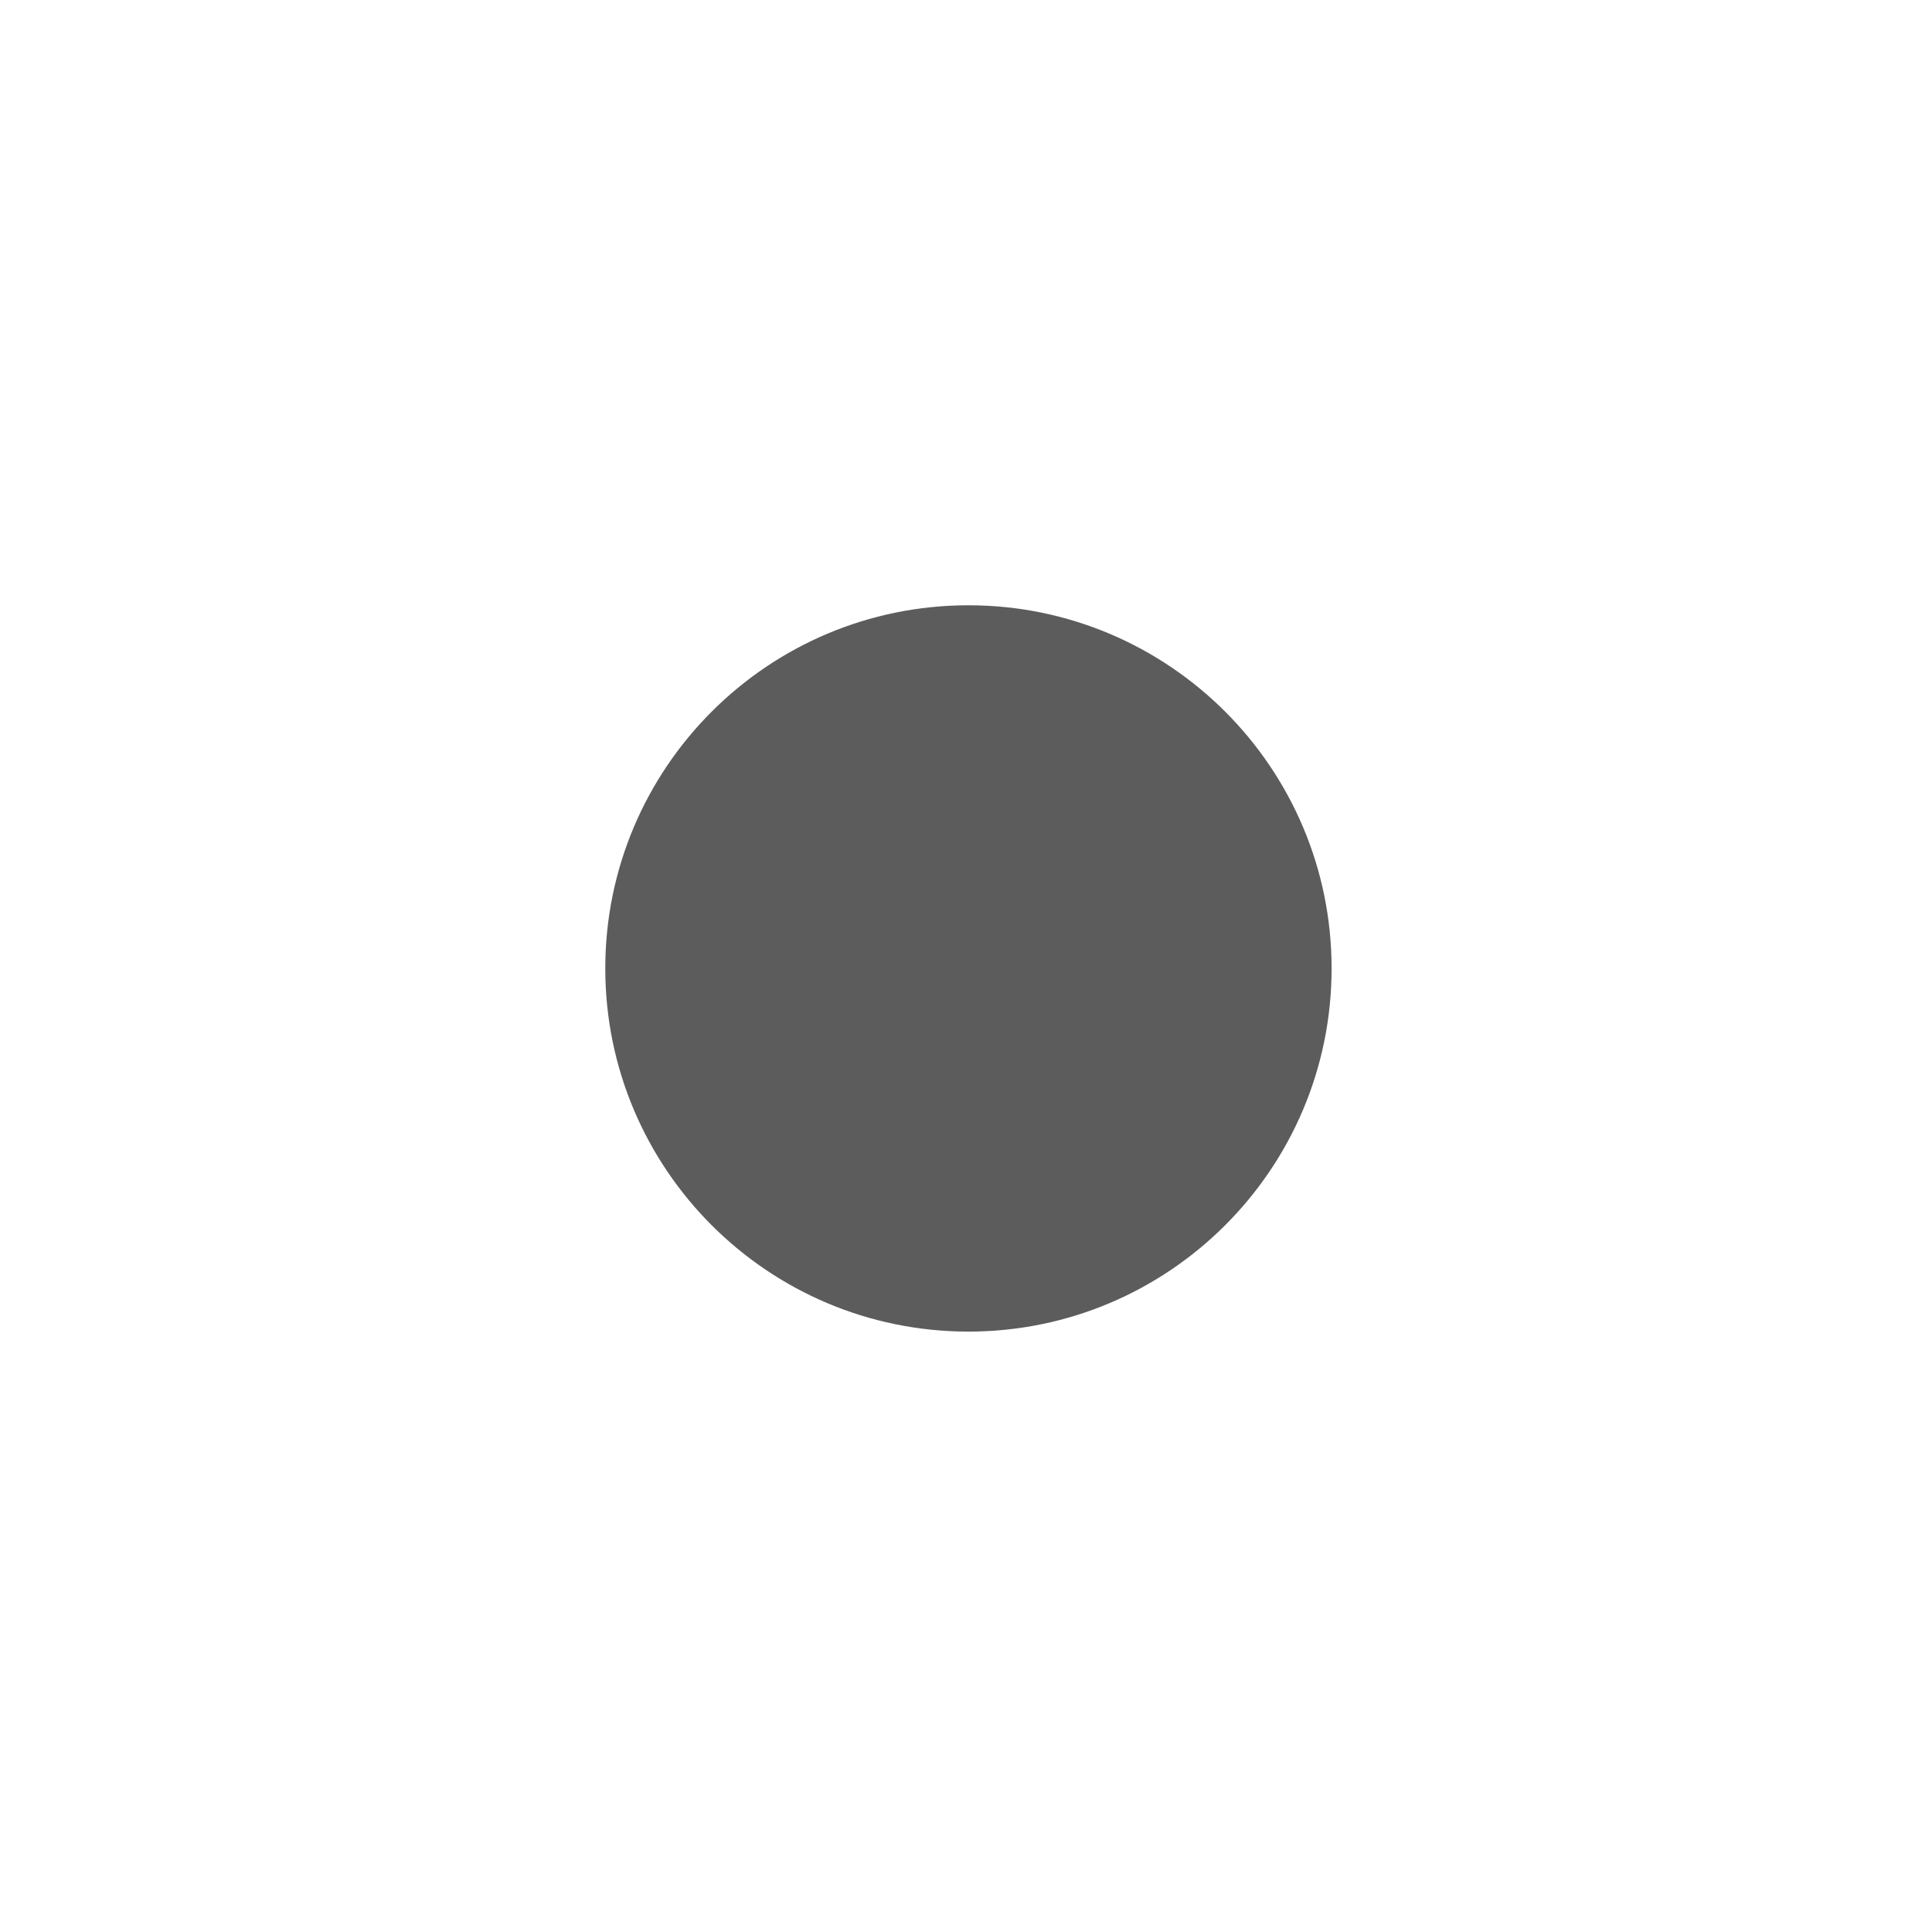
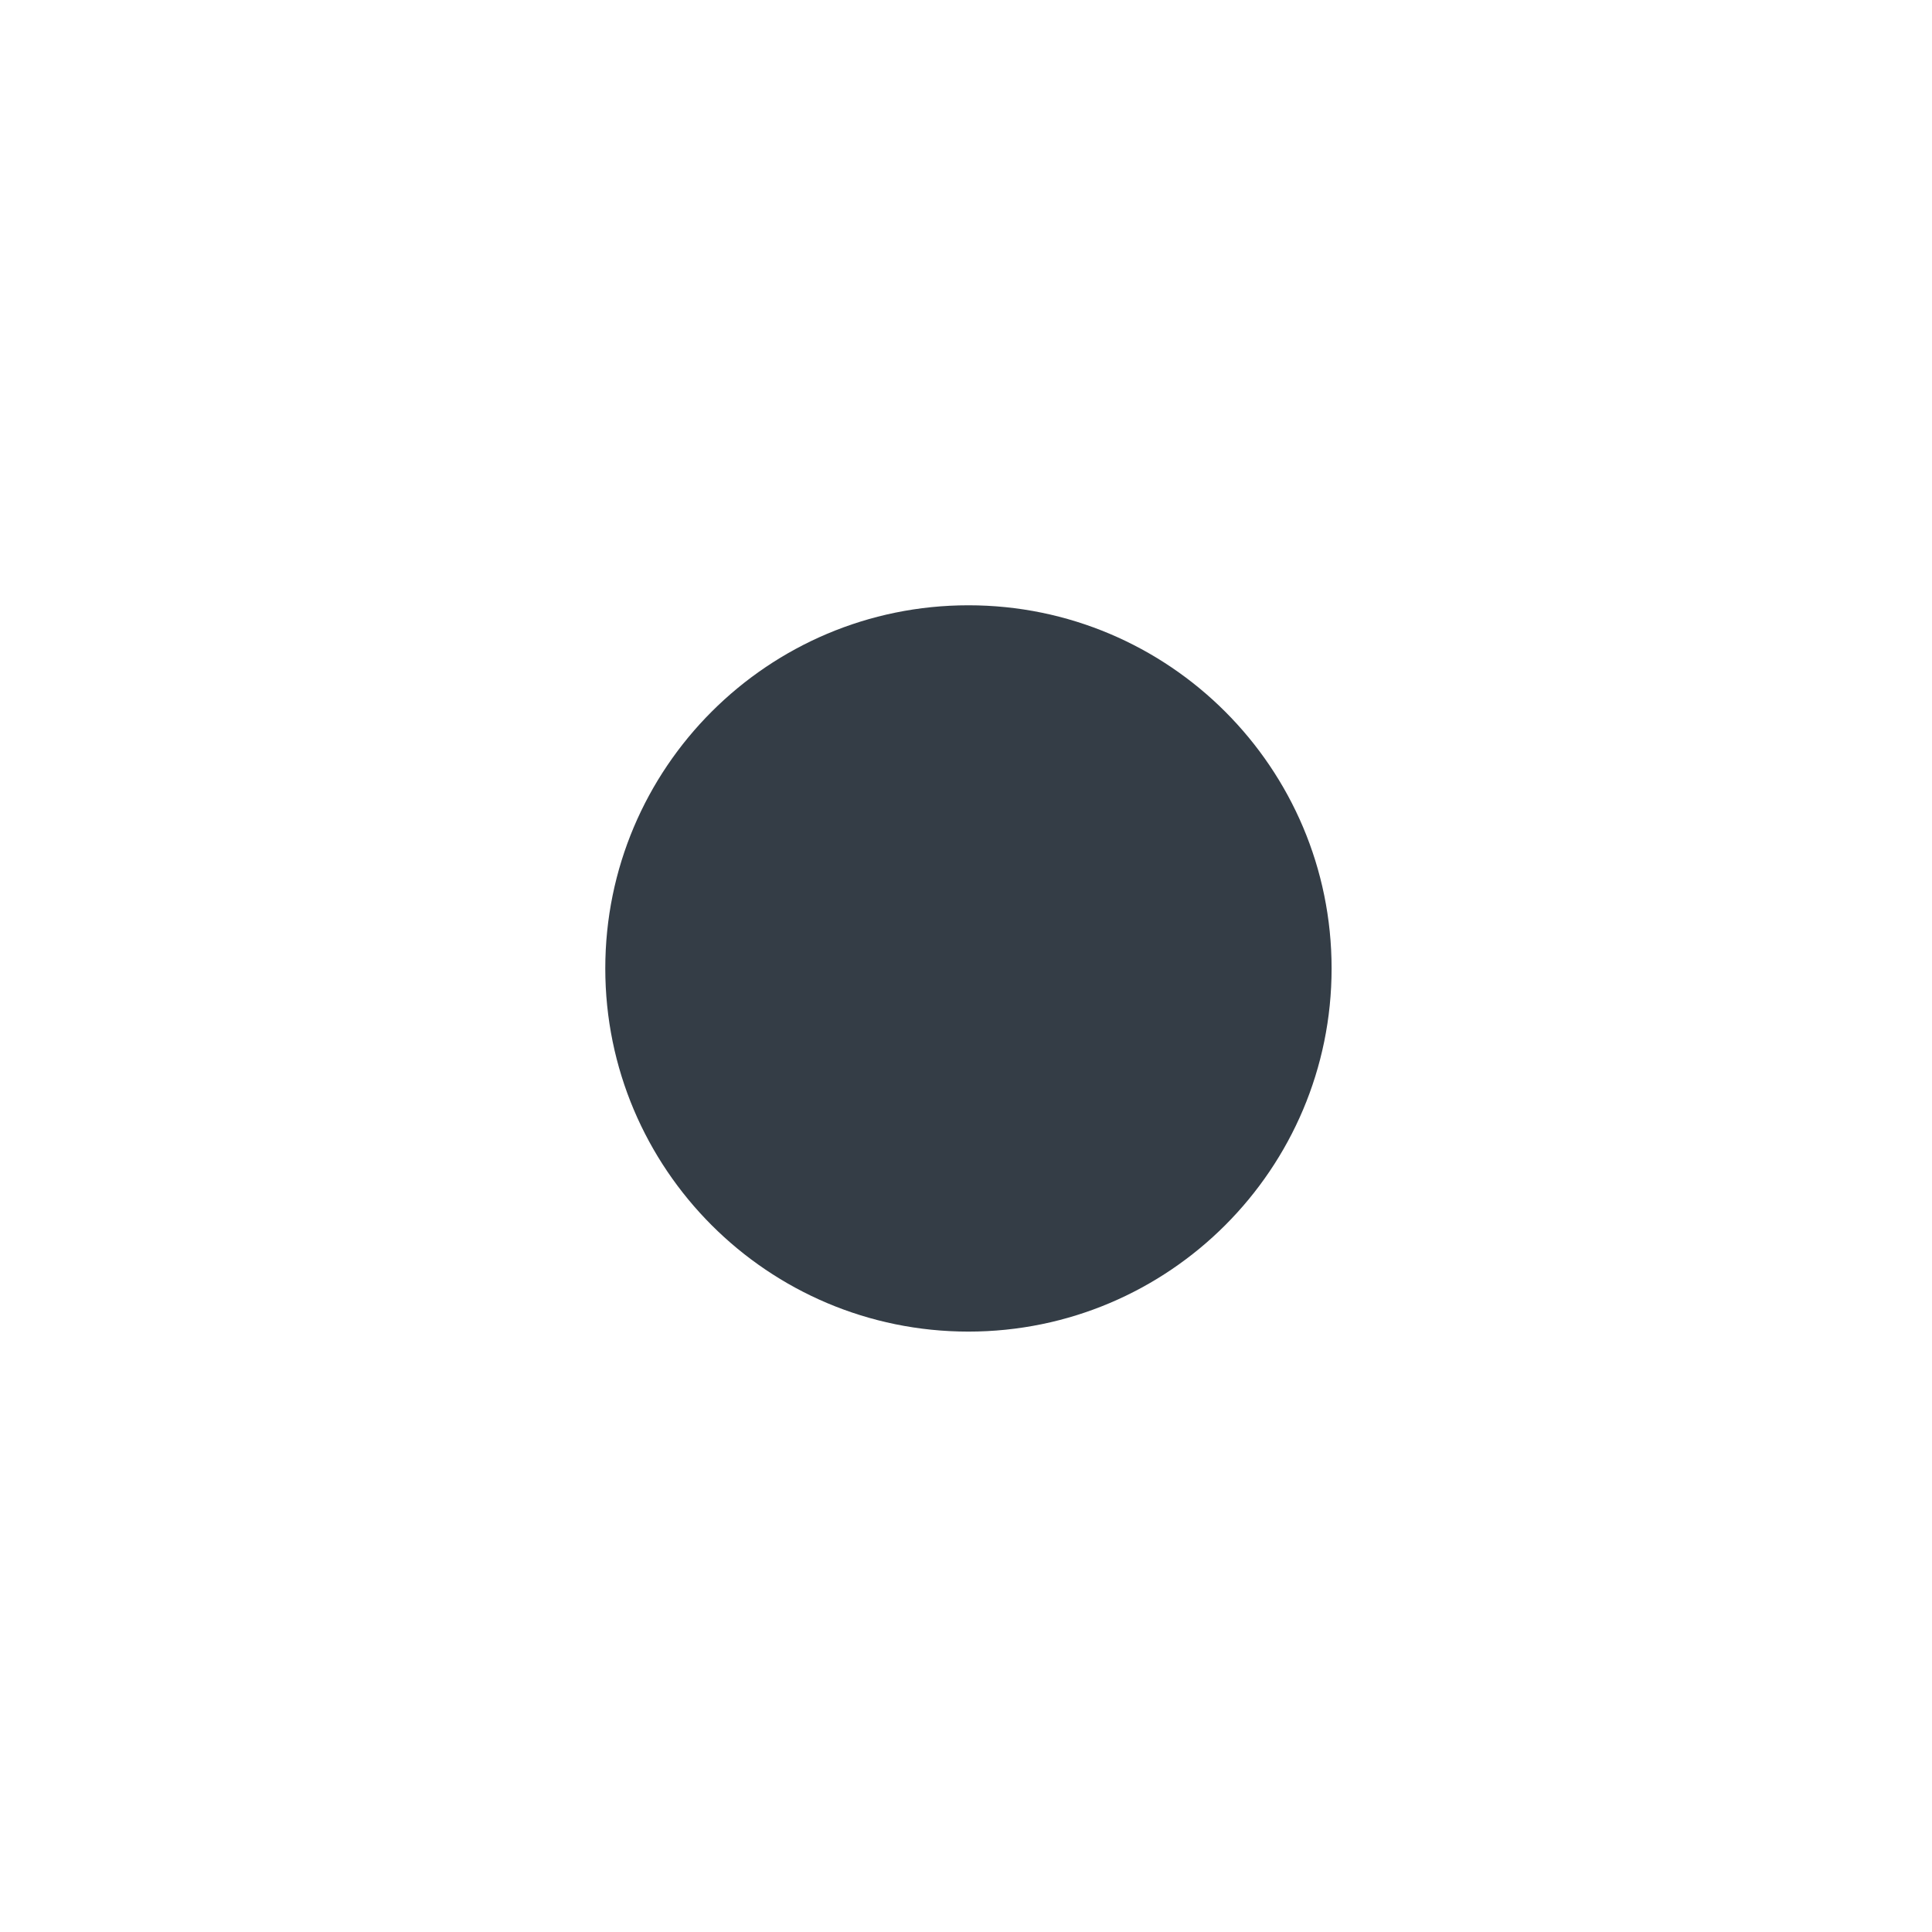
<svg xmlns="http://www.w3.org/2000/svg" width="133pt" height="133pt" viewBox="0 0 133 133" version="1.1">
  <g id="surface1">
-     <path style=" stroke:none;fill-rule:nonzero;fill:#5c5c5c;fill-opacity:1;" d="M 91.668 66.668 C 91.668 80.469 80.469 91.668 66.668 91.668 C 52.863 91.668 41.668 80.469 41.668 66.668 C 41.668 52.863 52.863 41.668 66.668 41.668 C 80.469 41.668 91.668 52.863 91.668 66.668 Z M 91.668 66.668 " />
+     <path style=" stroke:none;fill-rule:nonzero;fill:#343d46;fill-opacity:1;" d="M 91.668 66.668 C 91.668 80.469 80.469 91.668 66.668 91.668 C 52.863 91.668 41.668 80.469 41.668 66.668 C 41.668 52.863 52.863 41.668 66.668 41.668 C 80.469 41.668 91.668 52.863 91.668 66.668 Z M 91.668 66.668 " />
  </g>
</svg>
